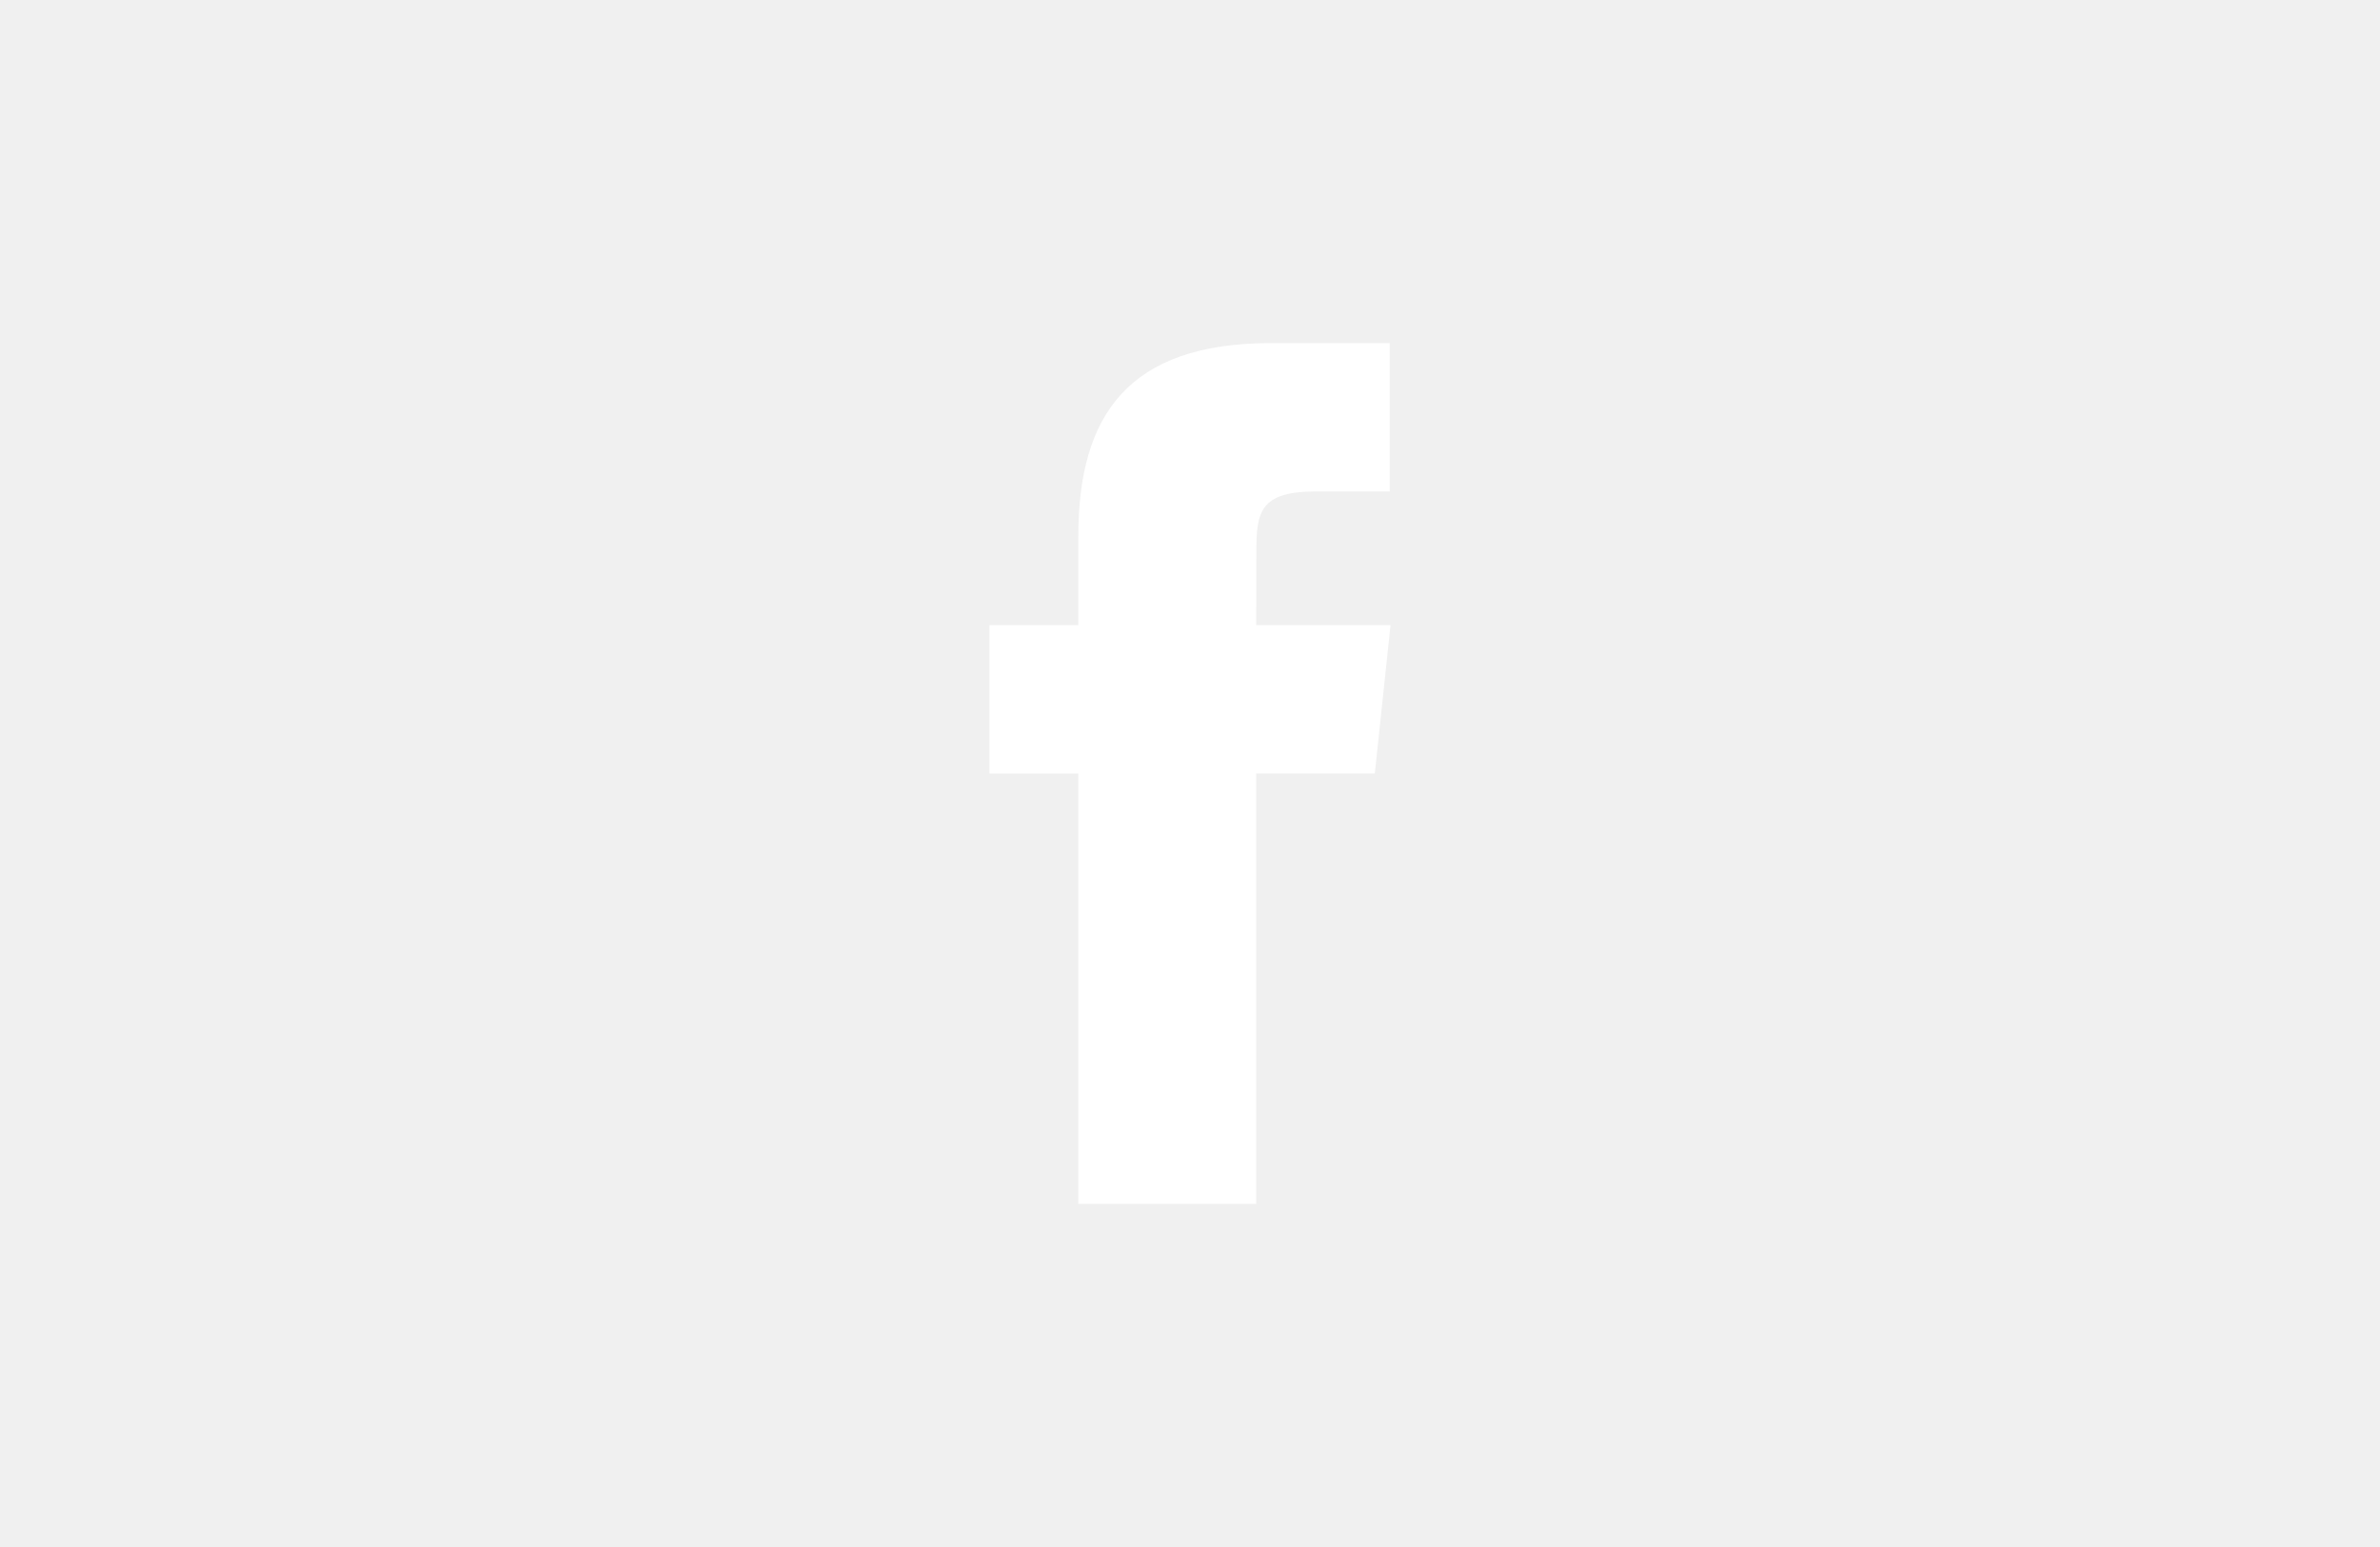
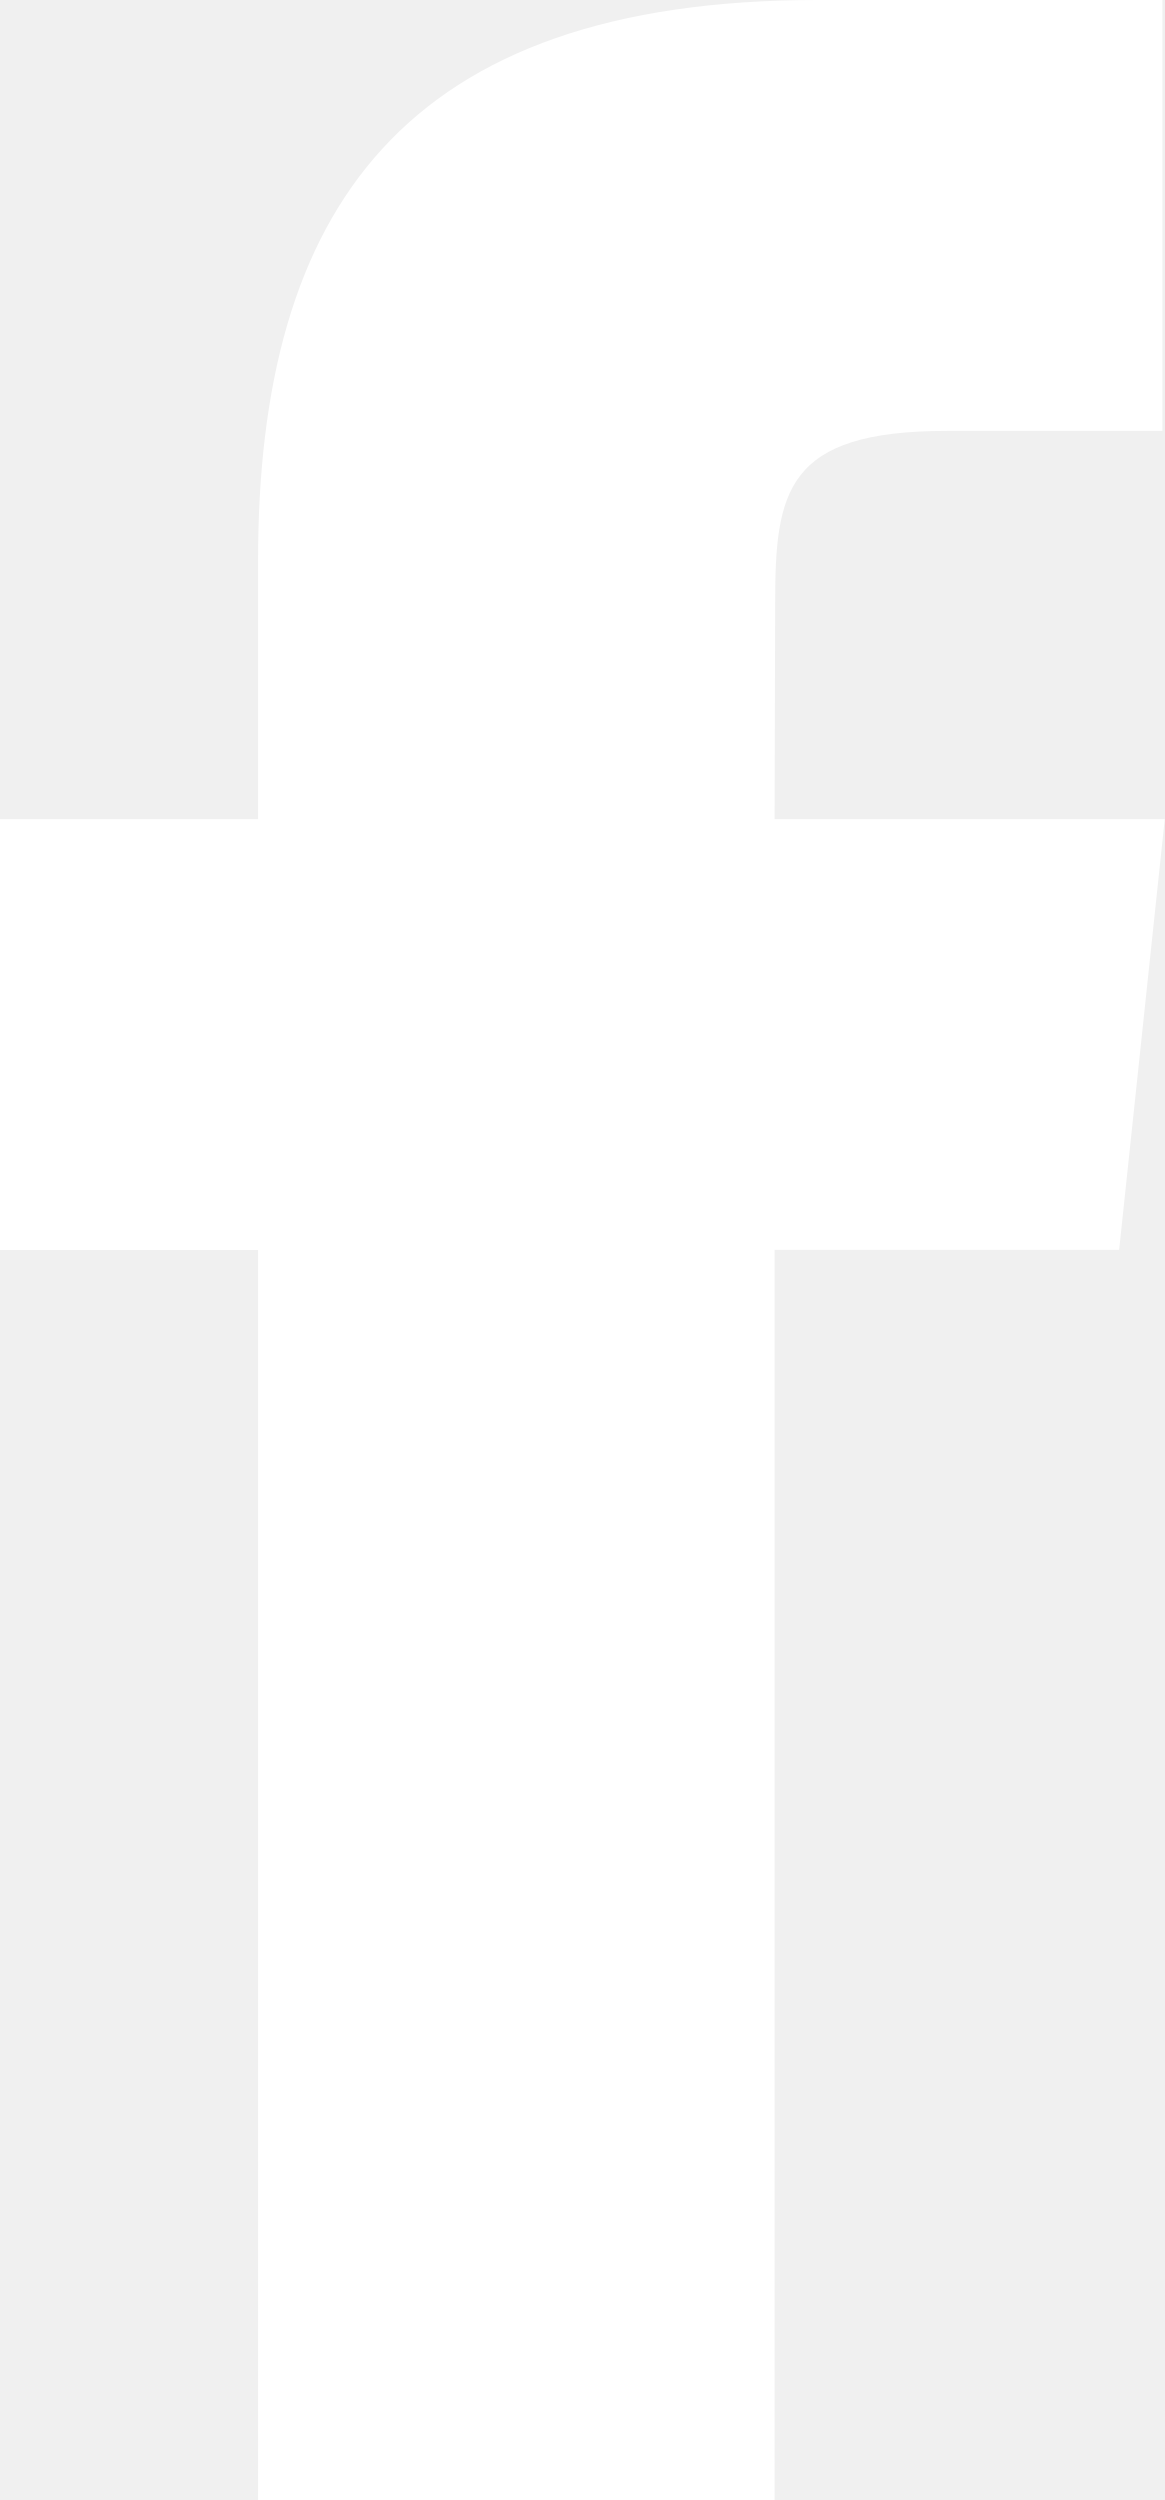
- <svg xmlns="http://www.w3.org/2000/svg" version="1.1" id="Ebene_1" x="0px" y="0px" width="2000px" height="1300px" viewBox="0 0 2000 1300" enable-background="new 0 0 2000 1300" xml:space="preserve">
+ <svg xmlns="http://www.w3.org/2000/svg" version="1.1" id="Ebene_1" x="0px" y="0px" width="400px" height="858.537px" viewBox="799.999 220.731 400 858.537" enable-background="new 799.999 220.731 400 858.537" xml:space="preserve">
  <g id="Flat_copy">
-     <g>
- 	</g>
-     <path fill="#FFFFFF" d="M906.156,1011.685h149.459V649.959h99.694l13.203-124.637h-112.896l0.162-62.4   c0-32.5,3.088-49.928,49.725-49.928h62.319V288.315h-99.734c-119.804,0-161.932,60.491-161.932,162.175v74.832h-74.669V650h74.669   V1011.685z" />
+     <path fill="#FFFFFF" d="M888.621,1079.269h177.386V649.951h118.322l15.67-147.926h-133.991l0.193-74.061   c0-38.573,3.664-59.257,59.016-59.257h73.964V220.731h-118.37c-142.19,0-192.19,71.794-192.19,192.479v88.815h-88.622V650h88.622   V1079.269L888.621,1079.269z" />
  </g>
</svg>
